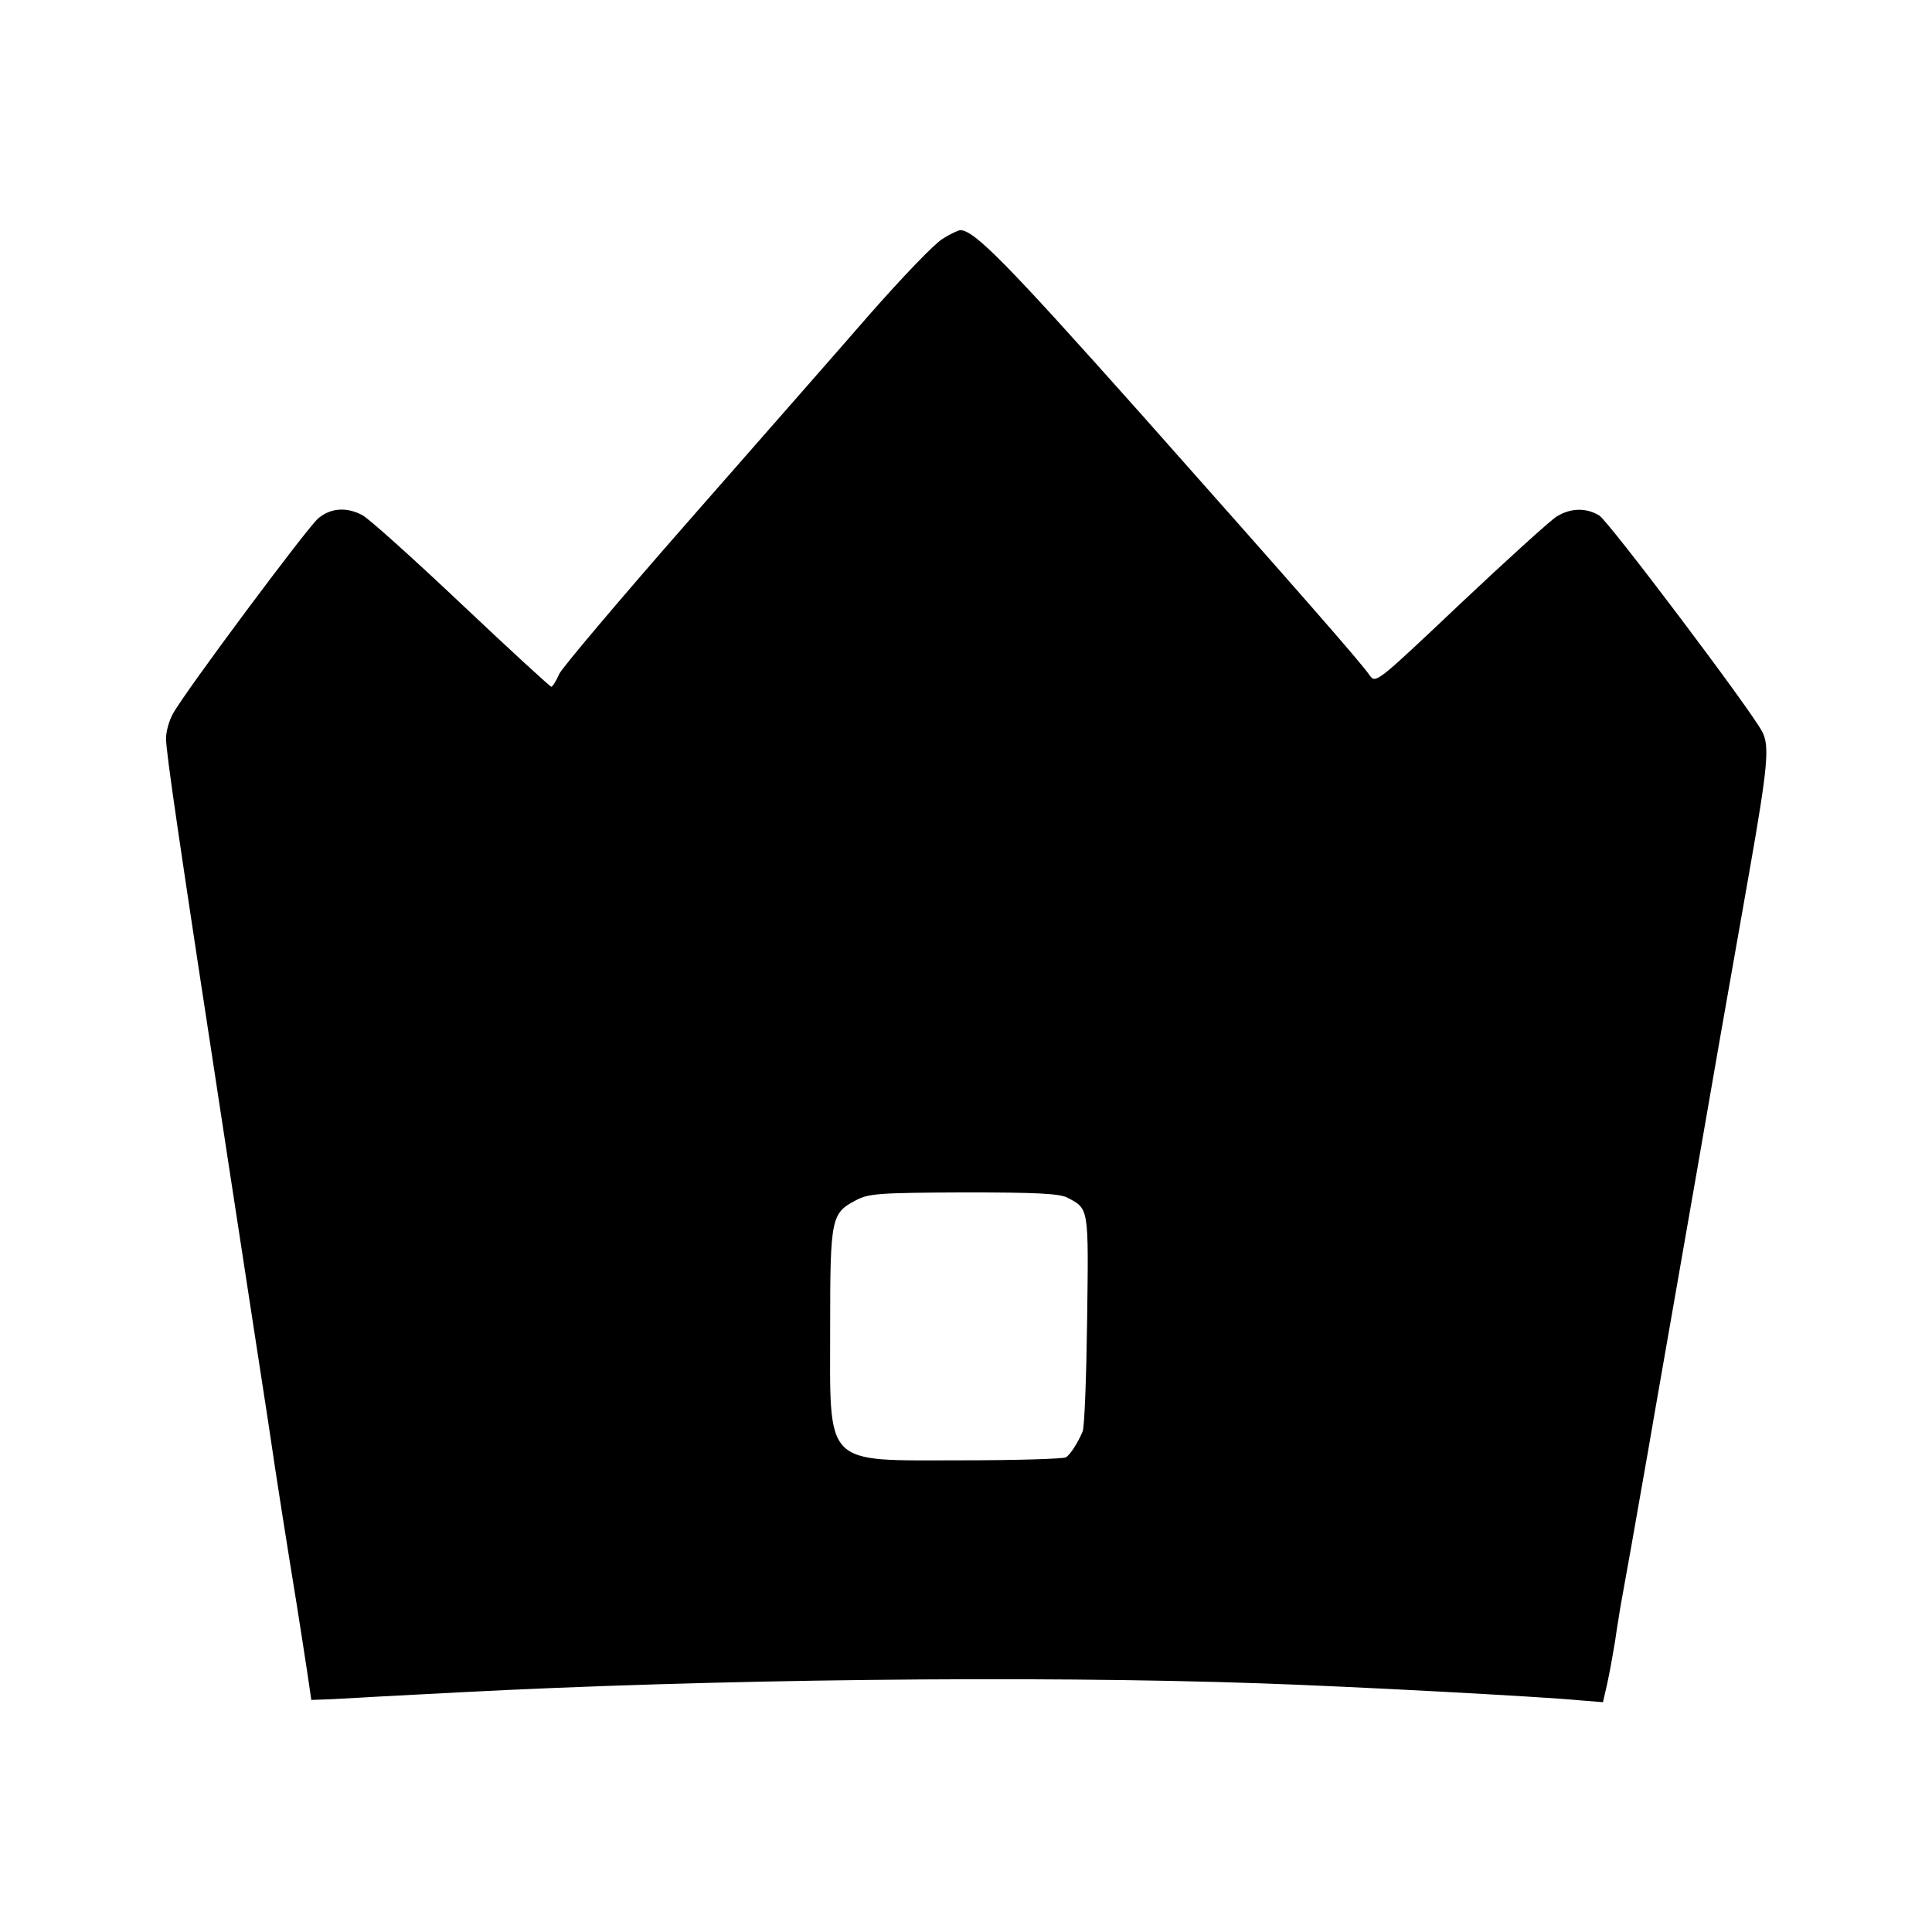
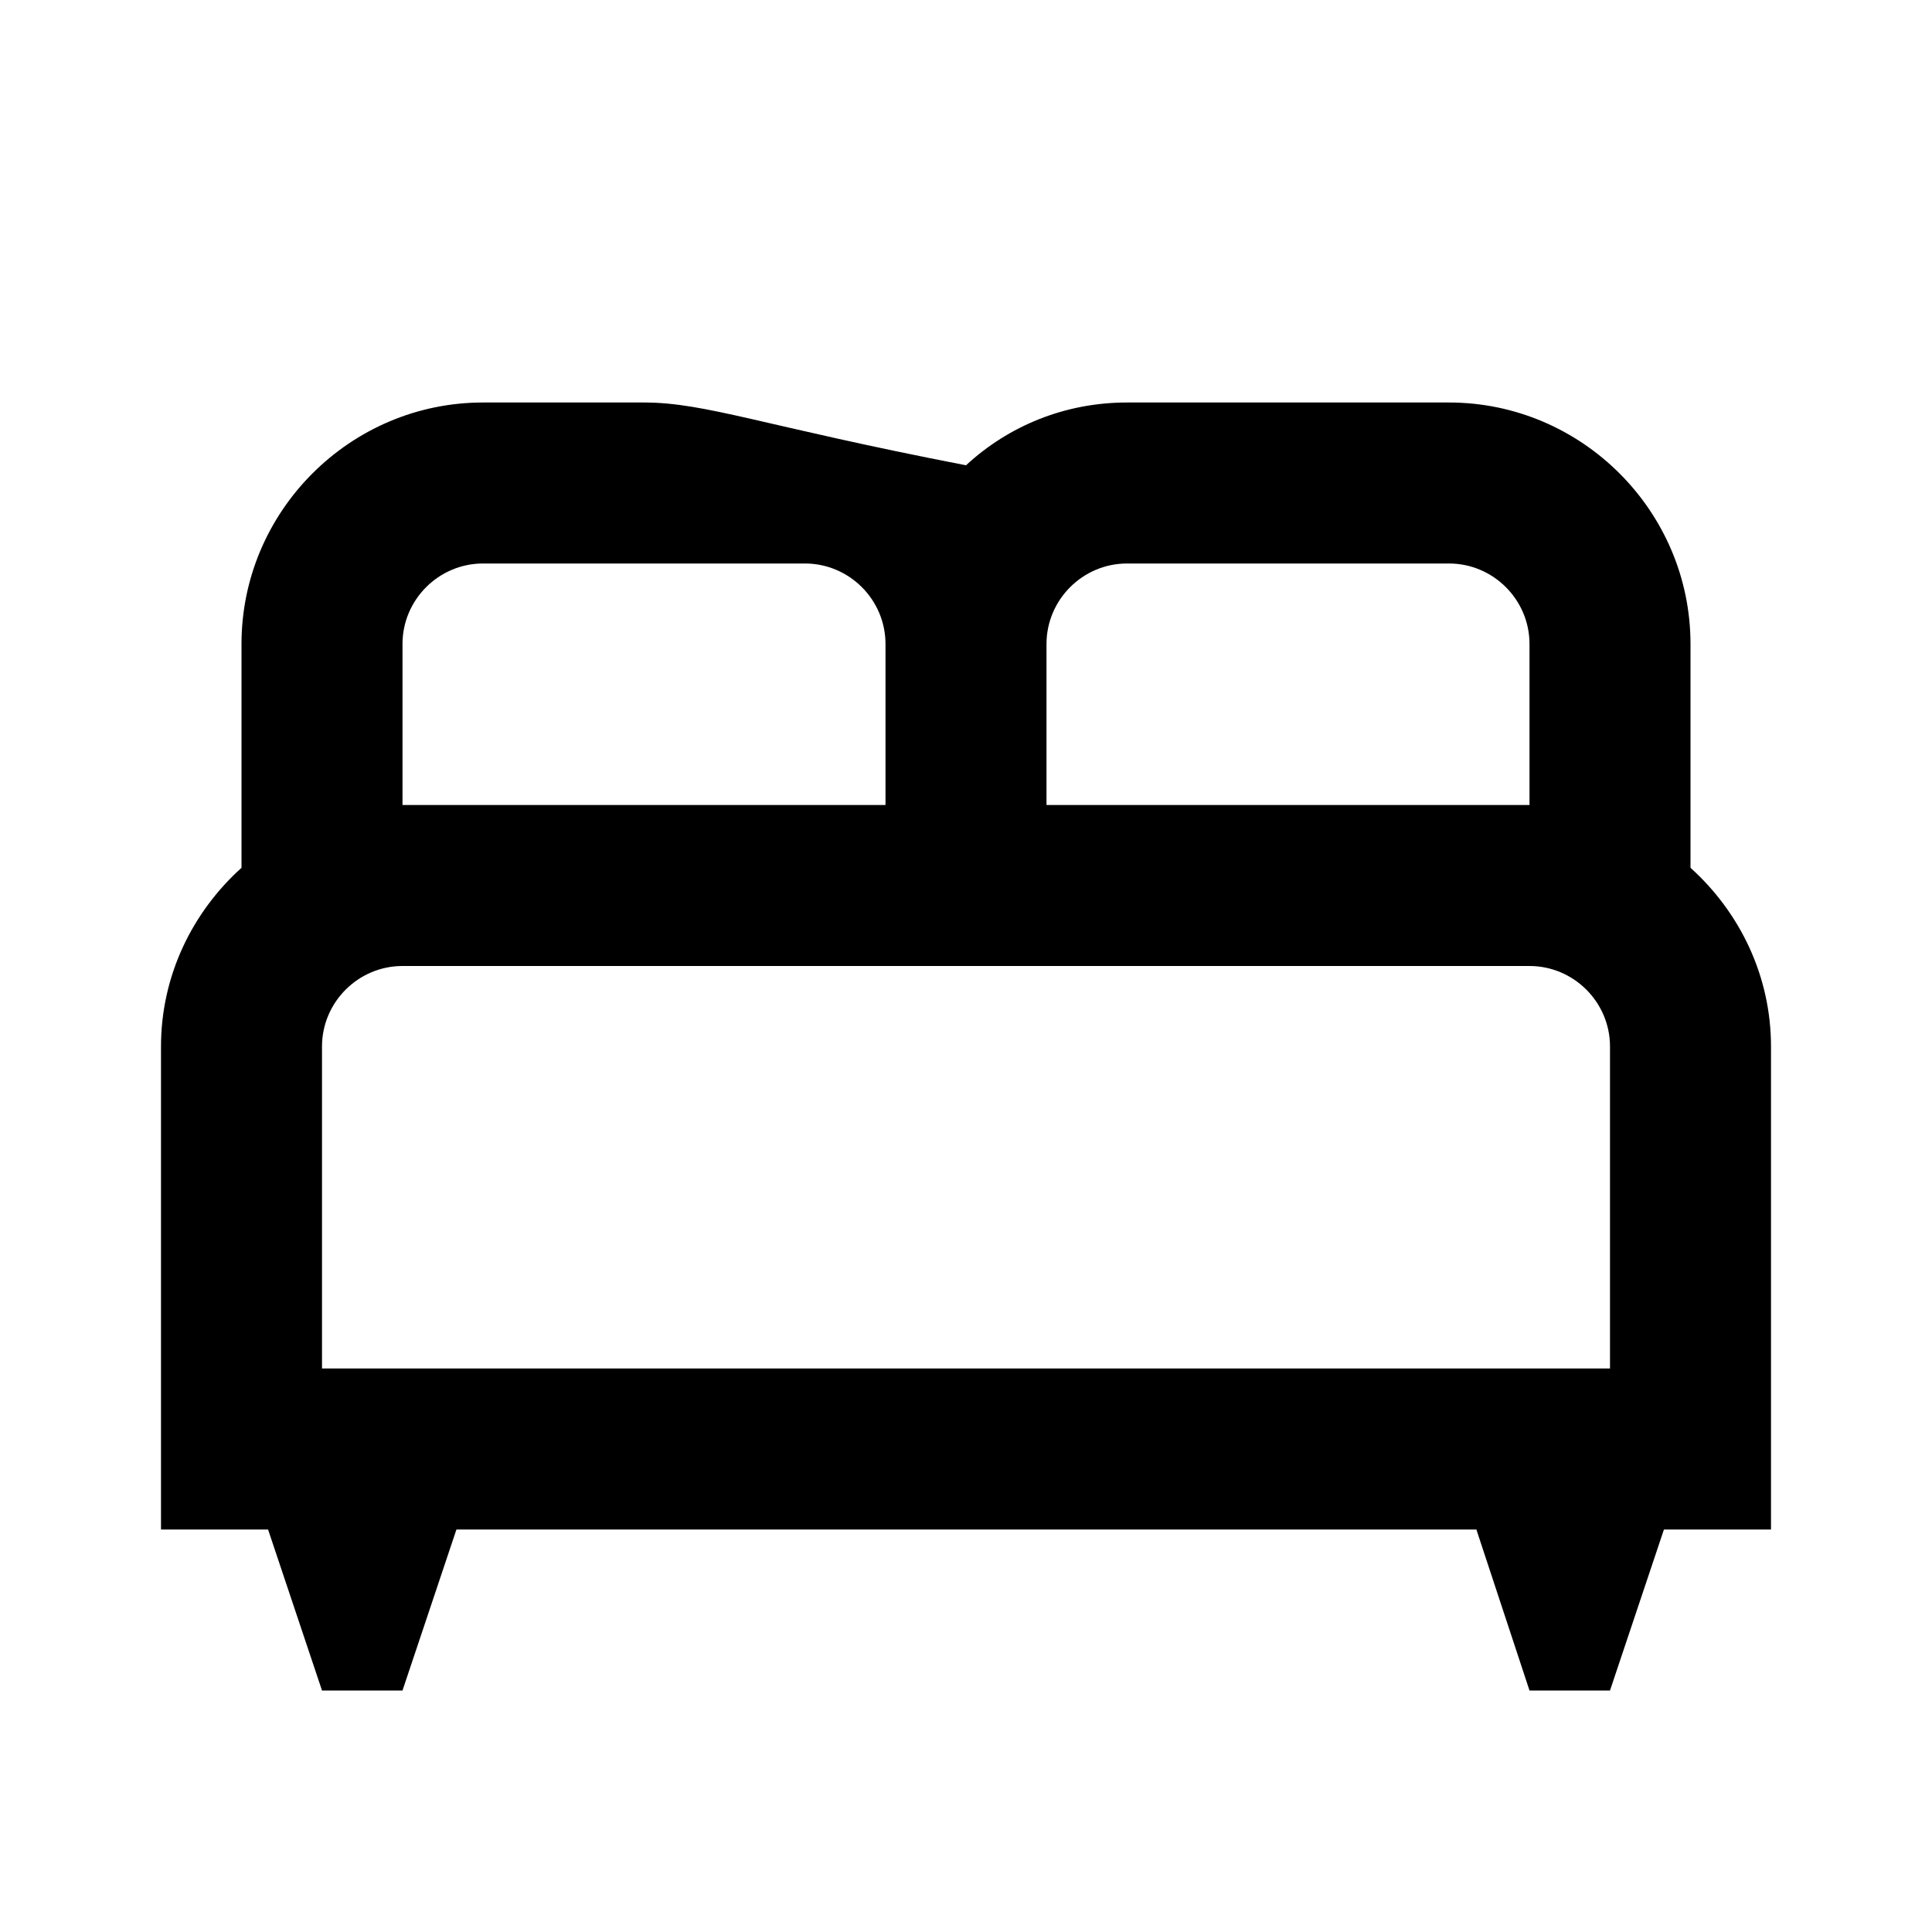
- <svg xmlns="http://www.w3.org/2000/svg" version="1.0" width="512pt" height="512pt" viewBox="0 0 512 512" preserveAspectRatio="xMidYMid meet">
-   <g transform="translate(0,512) scale(0.1,-0.1)" fill="#000000" stroke="none">
-     <path d="M2498 4487 c-21 -12 -108 -103 -195 -202 -86 -99 -303 -346 -481 -549 -178 -203 -331 -384 -340 -402 -8 -19 -18 -34 -21 -34 -3 0 -111 99 -239 220 -128 121 -246 227 -262 235 -42 22 -84 19 -117 -9 -30 -26 -355 -462 -385 -518 -10 -18 -18 -47 -18 -65 0 -36 32 -256 165 -1123 48 -311 95 -621 106 -690 23 -158 53 -345 75 -480 9 -58 22 -139 28 -180 l11 -75 55 2 c30 2 181 10 335 18 667 35 1519 45 2125 24 237 -8 742 -35 846 -45 l62 -5 11 48 c6 26 15 77 21 113 5 36 12 76 14 90 23 128 40 222 56 315 11 61 26 148 34 195 21 119 82 468 111 635 33 192 85 489 141 805 49 279 54 333 34 371 -30 58 -408 559 -432 573 -35 21 -76 20 -113 -3 -16 -10 -131 -114 -255 -231 -221 -209 -224 -212 -240 -190 -24 35 -188 222 -608 695 -352 395 -440 485 -477 485 -5 0 -27 -10 -47 -23z m331 -2541 c57 -30 56 -25 52 -324 -2 -152 -7 -285 -12 -296 -13 -30 -32 -60 -44 -68 -5 -4 -130 -8 -276 -8 -370 0 -349 -21 -349 355 0 287 3 300 68 334 34 18 58 20 285 21 196 0 254 -3 276 -14z" />
-   </g>
+ <svg xmlns="http://www.w3.org/2000/svg" viewBox="0 0 24 24">
+   <path d="M21 10.78V8c0-1.65-1.35-3-3-3h-4c-.77 0-1.47.29-2 .78C9.47 5.29 8.77 5 8 5H6C4.35 5 3 6.35 3 8v2.78c-.61.55-1 1.34-1 2.22v6h1.33L4 21h1l.67-2h12.67l.66 2h1l.67-2H22v-6c0-.88-.39-1.67-1-2.22zM14 7h4c.55 0 1 .45 1 1v2h-6V8c0-.55.45-1 1-1zM5 8c0-.55.45-1 1-1h4c.55 0 1 .45 1 1v2H5V8zm15 9H4v-4c0-.55.45-1 1-1h14c.55 0 1 .45 1 1v4z" />
</svg>
